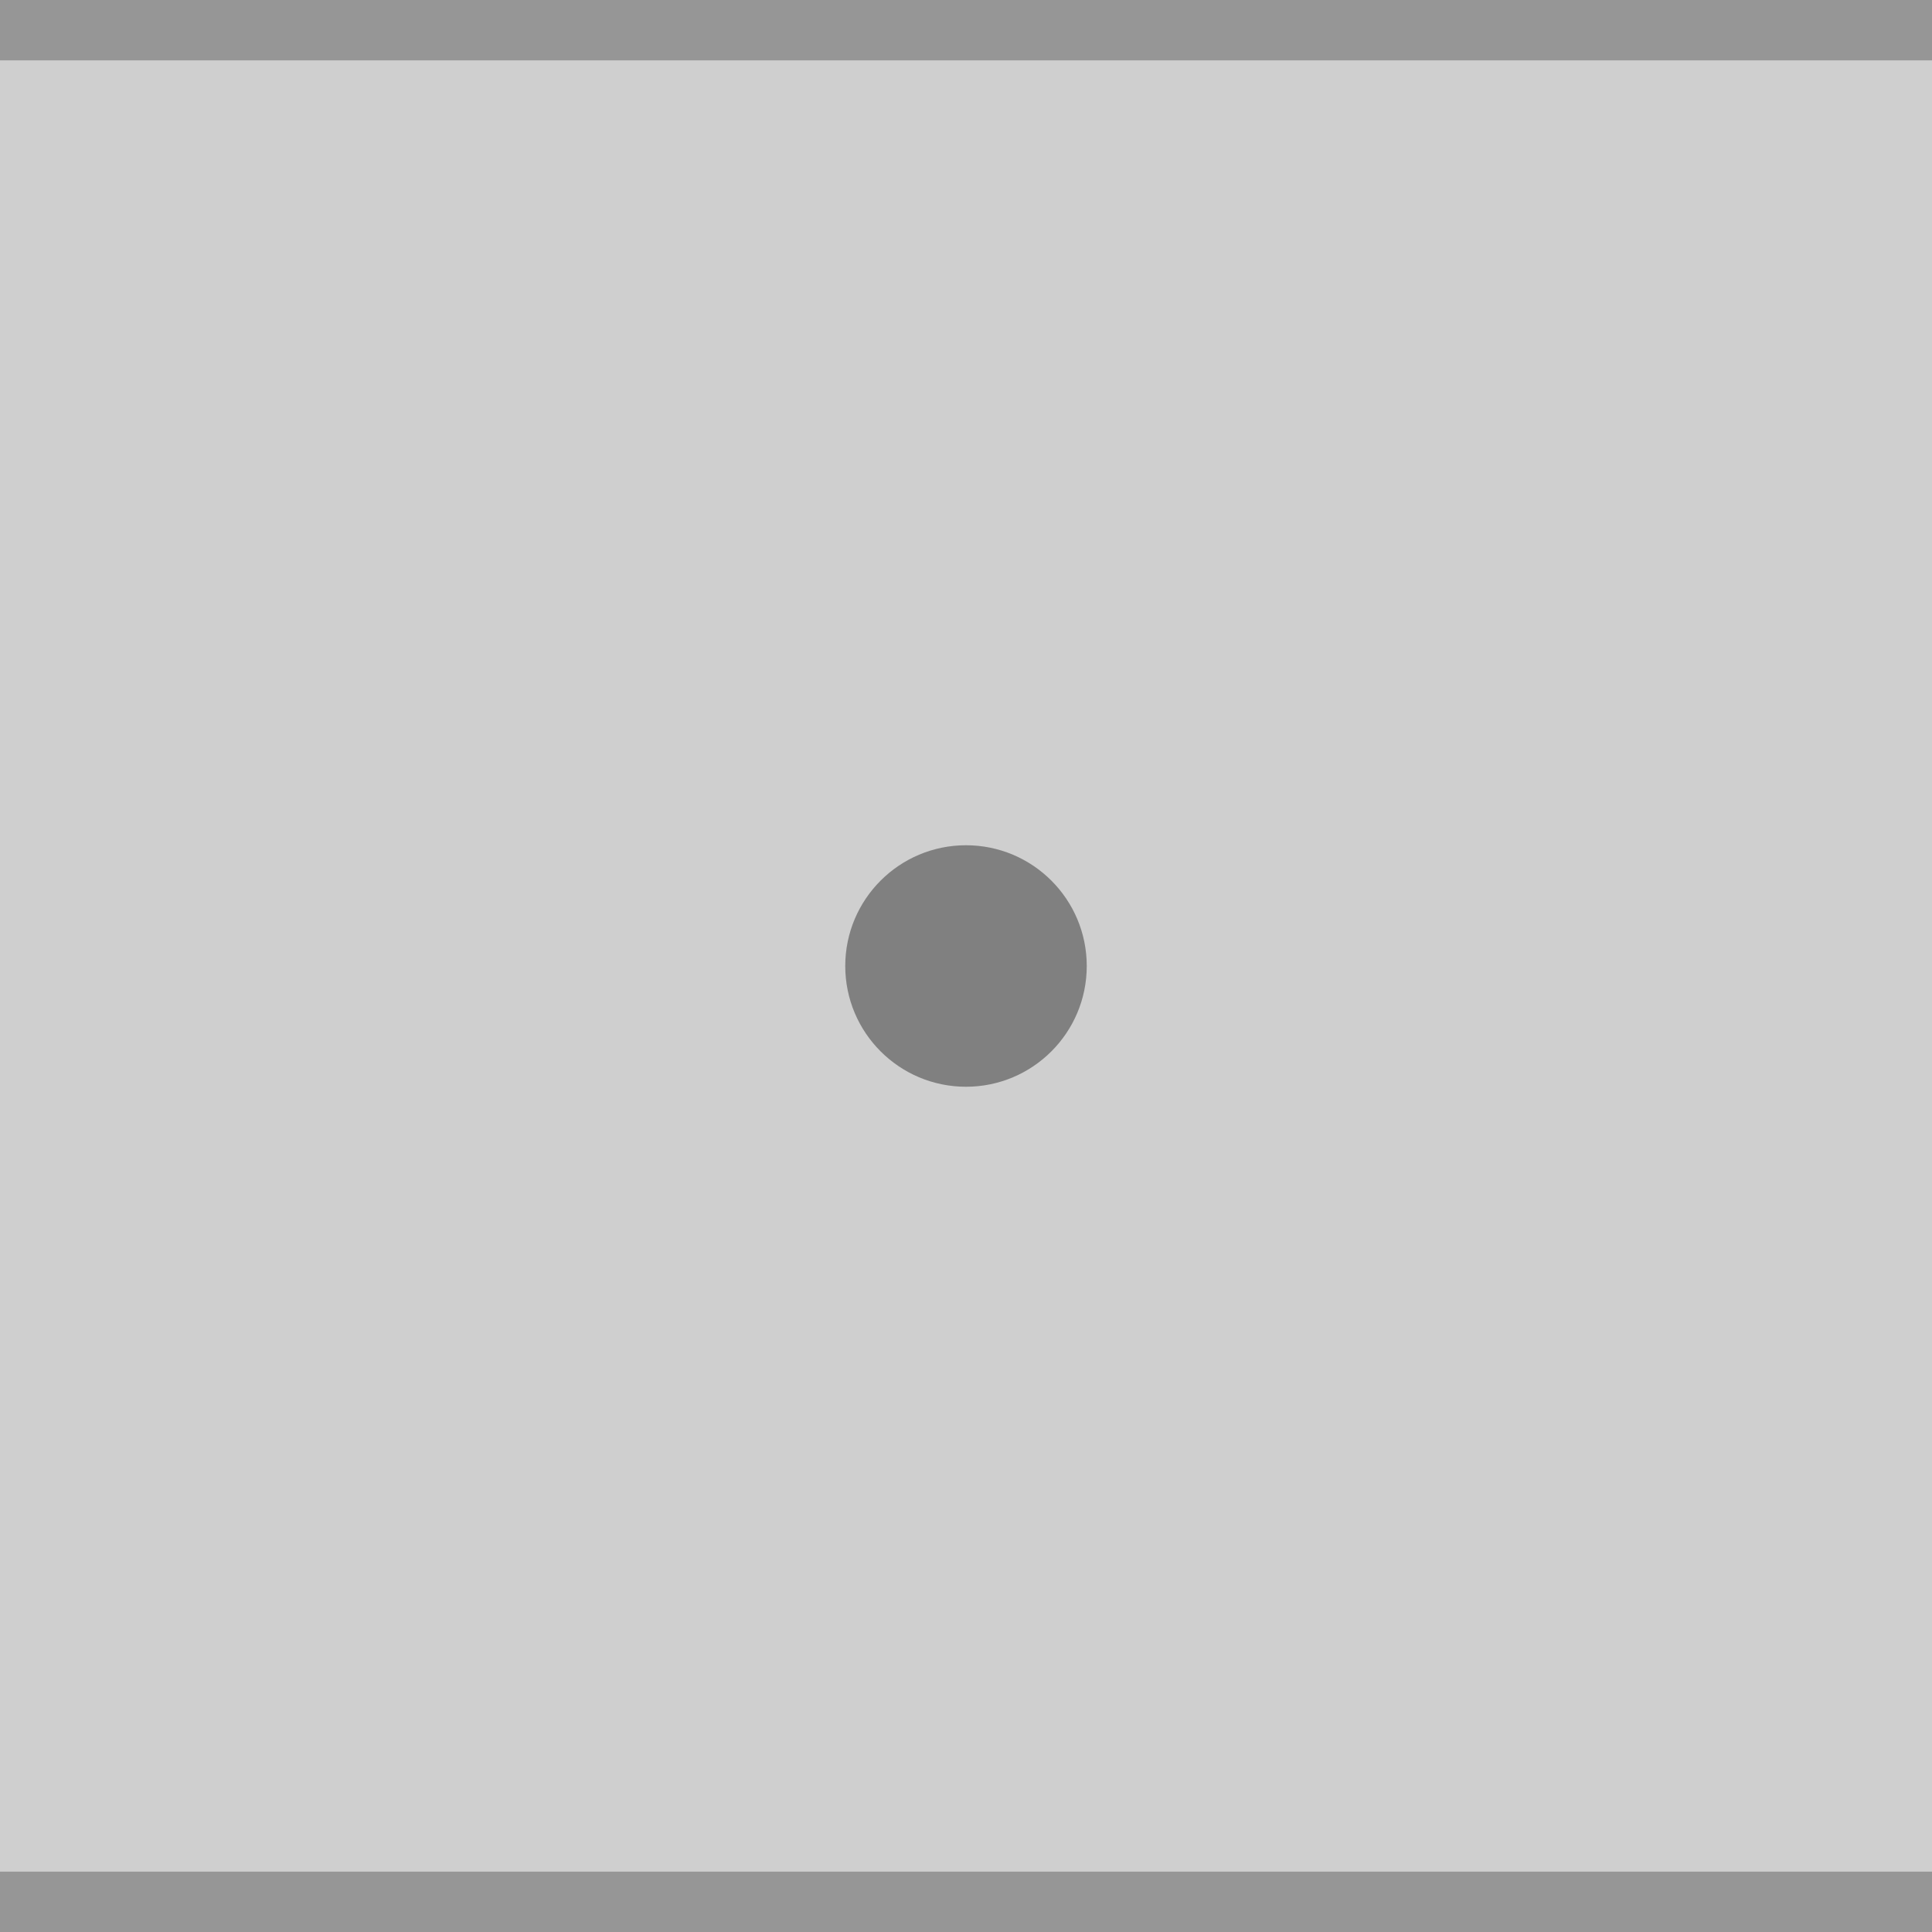
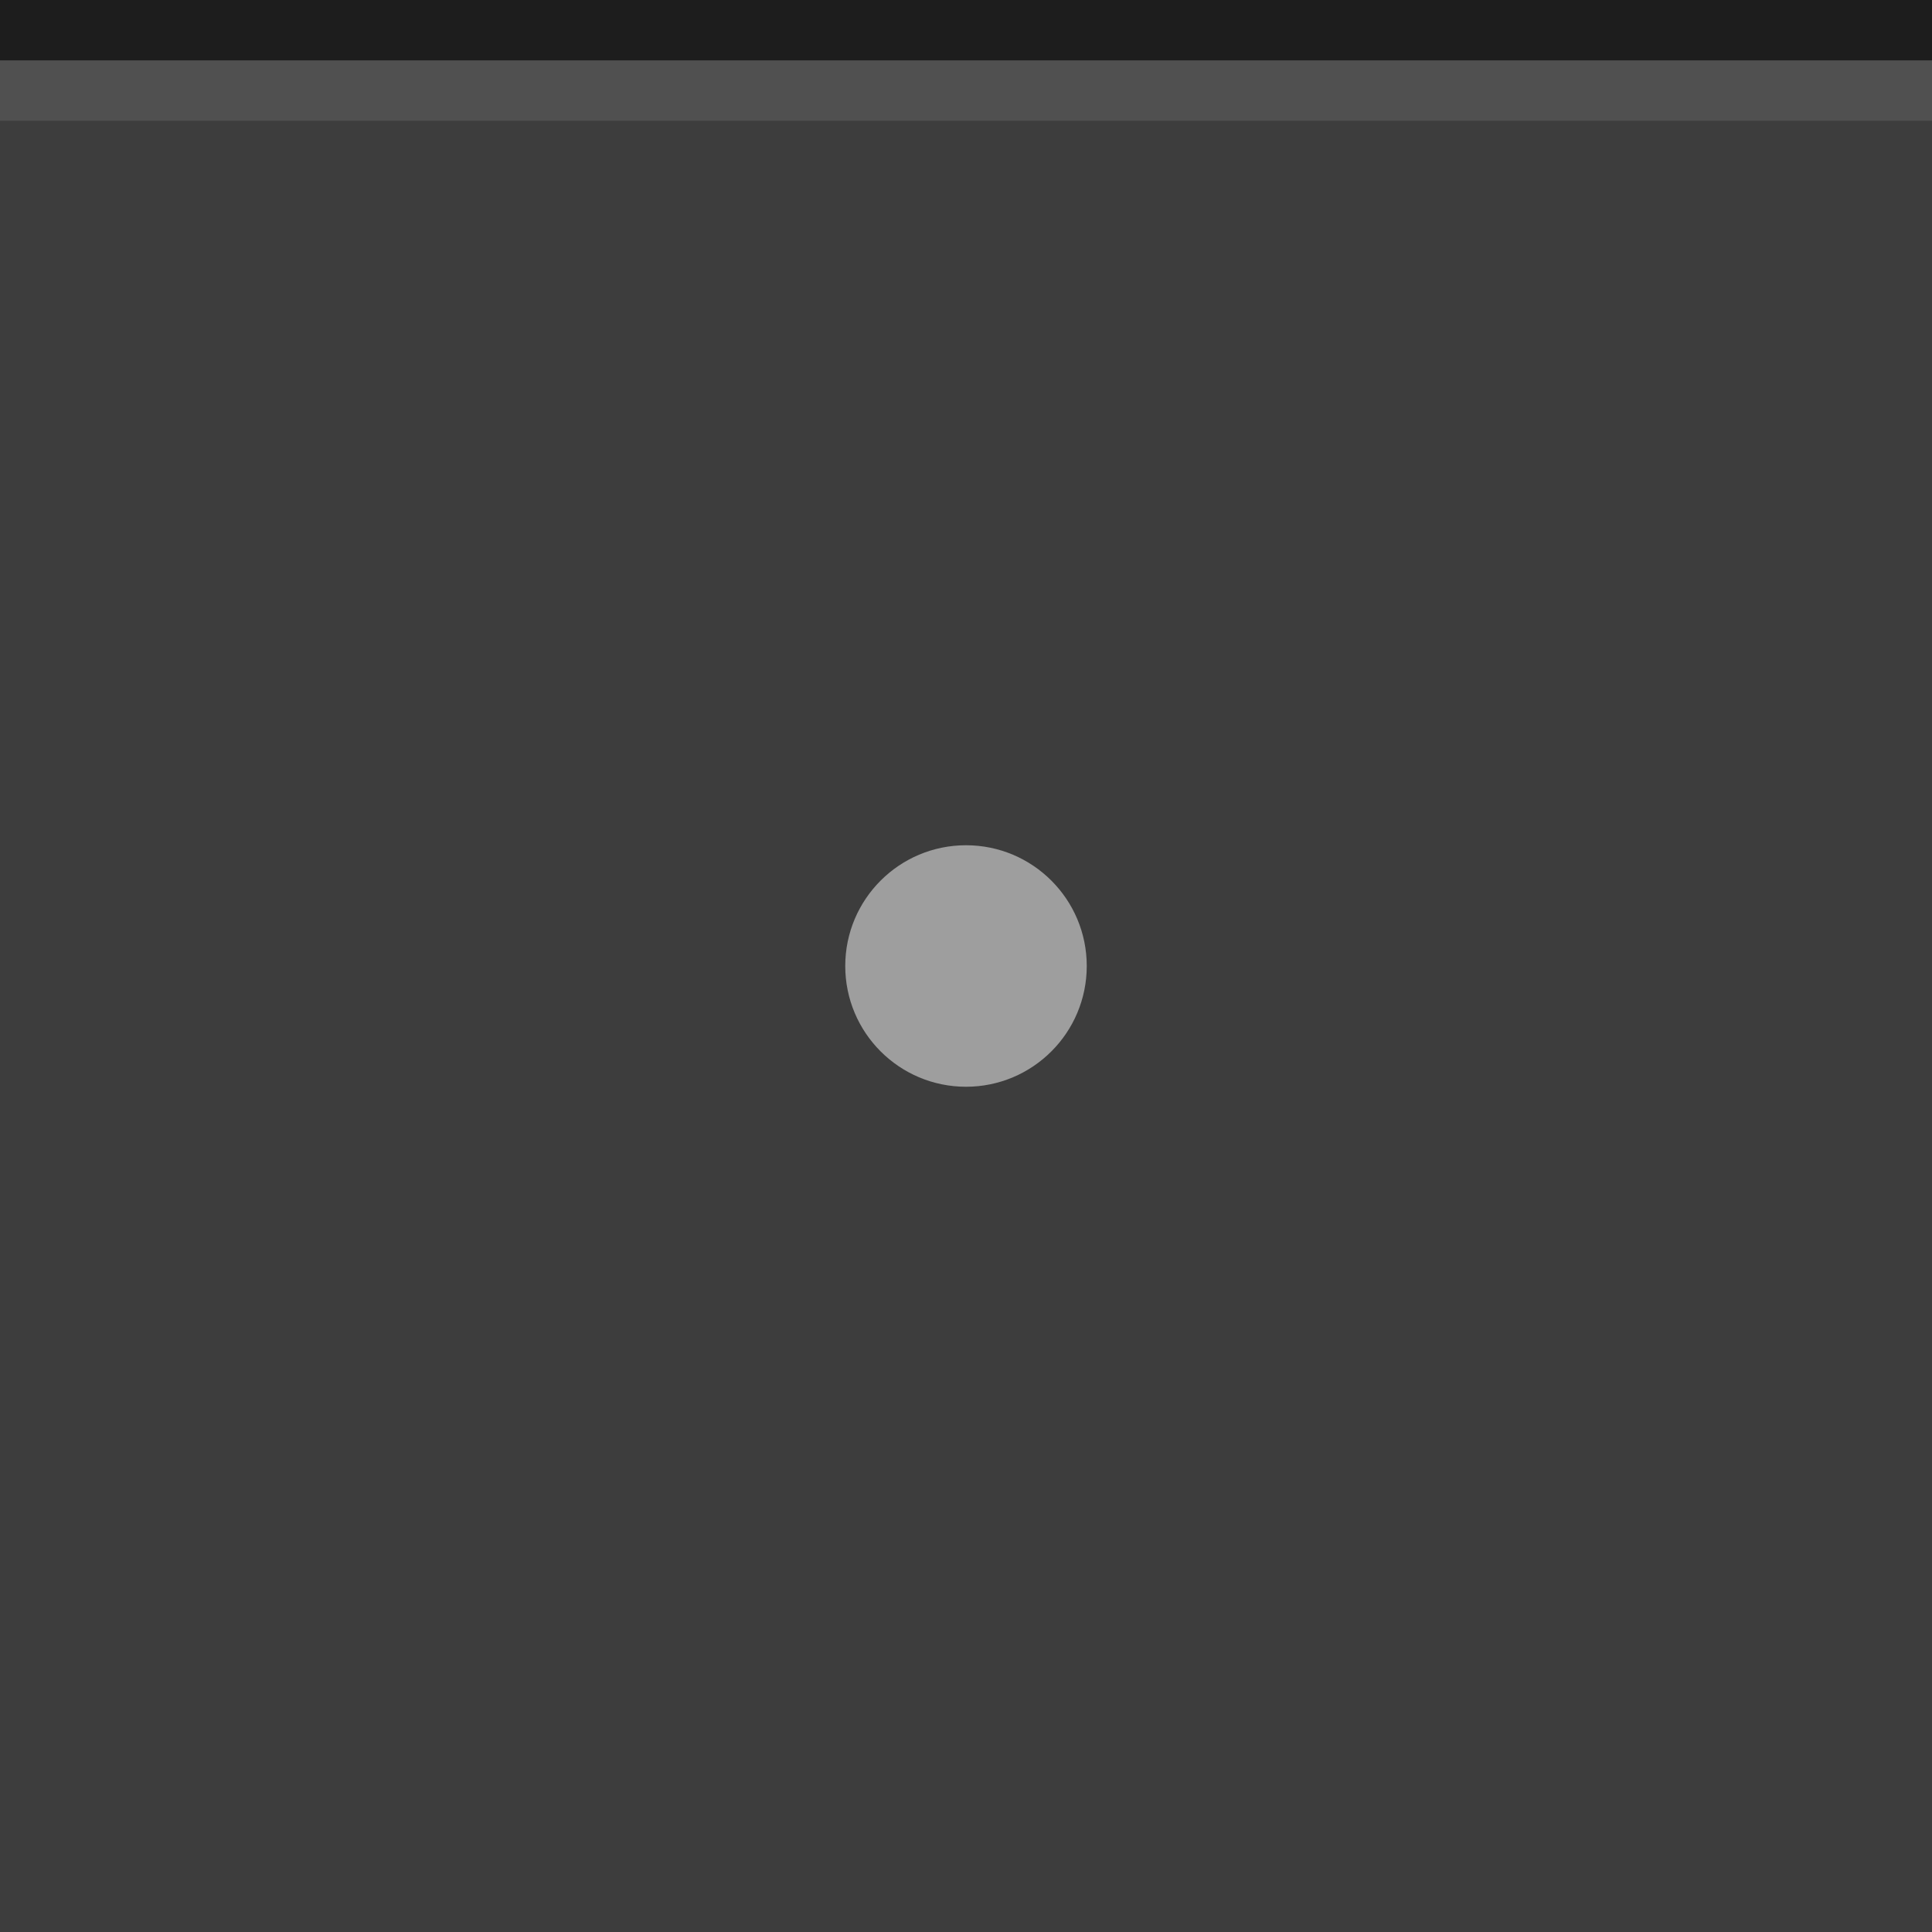
- <svg xmlns="http://www.w3.org/2000/svg" id="svg30" version="1.1" viewBox="0 0 32 32" height="32" width="32">
-   <defs id="defs34" />
-   <rect style="fill:#cfcfcf;fill-opacity:1" id="rect20" fill="#D6D6D6" height="32" width="32" />
-   <rect style="fill:#969696;fill-opacity:1" id="rect22" fill-opacity="0.4" fill="#FFFFFF" height="1" width="32" />
-   <g id="g28" opacity="0.38" fill="#000000">
-     <circle id="circle24" opacity="0" r="12" cy="16" cx="16" />
-     <circle id="circle26" r="2" cy="16" cx="16" />
+ <svg xmlns="http://www.w3.org/2000/svg" width="32" height="32" viewBox="0 0 32 32" version="1.1" id="svg12">
+   <defs id="defs16" />
+   <rect width="32" height="32" fill="#E0E0E0" id="rect2" style="fill:#3d3d3d;fill-opacity:1" />
+   <rect width="32" height="1" fill="#FFFFFF" fill-opacity="0.4" id="rect4" style="fill:#1d1d1d;fill-opacity:1" />
+   <g style="fill:#ffffff;fill-opacity:1;opacity:0.5" fill="#000000" opacity="0.6" id="g10">
+     <circle style="fill:#ffffff;fill-opacity:1" cx="16" cy="16" r="12" opacity="0" id="circle6" />
+     <circle style="fill:#ffffff;fill-opacity:1" cx="16" cy="16" r="2" id="circle8" />
  </g>
-   <rect y="31" x="0" width="32" height="1" fill="#FFFFFF" fill-opacity="0.4" id="rect112" style="fill:#969696;fill-opacity:1" />
+   <rect style="opacity:0.1;fill:#ffffff;fill-opacity:1;stroke-width:4" y="1" x="0" id="rect4-3" height="1" width="32" />
</svg>
